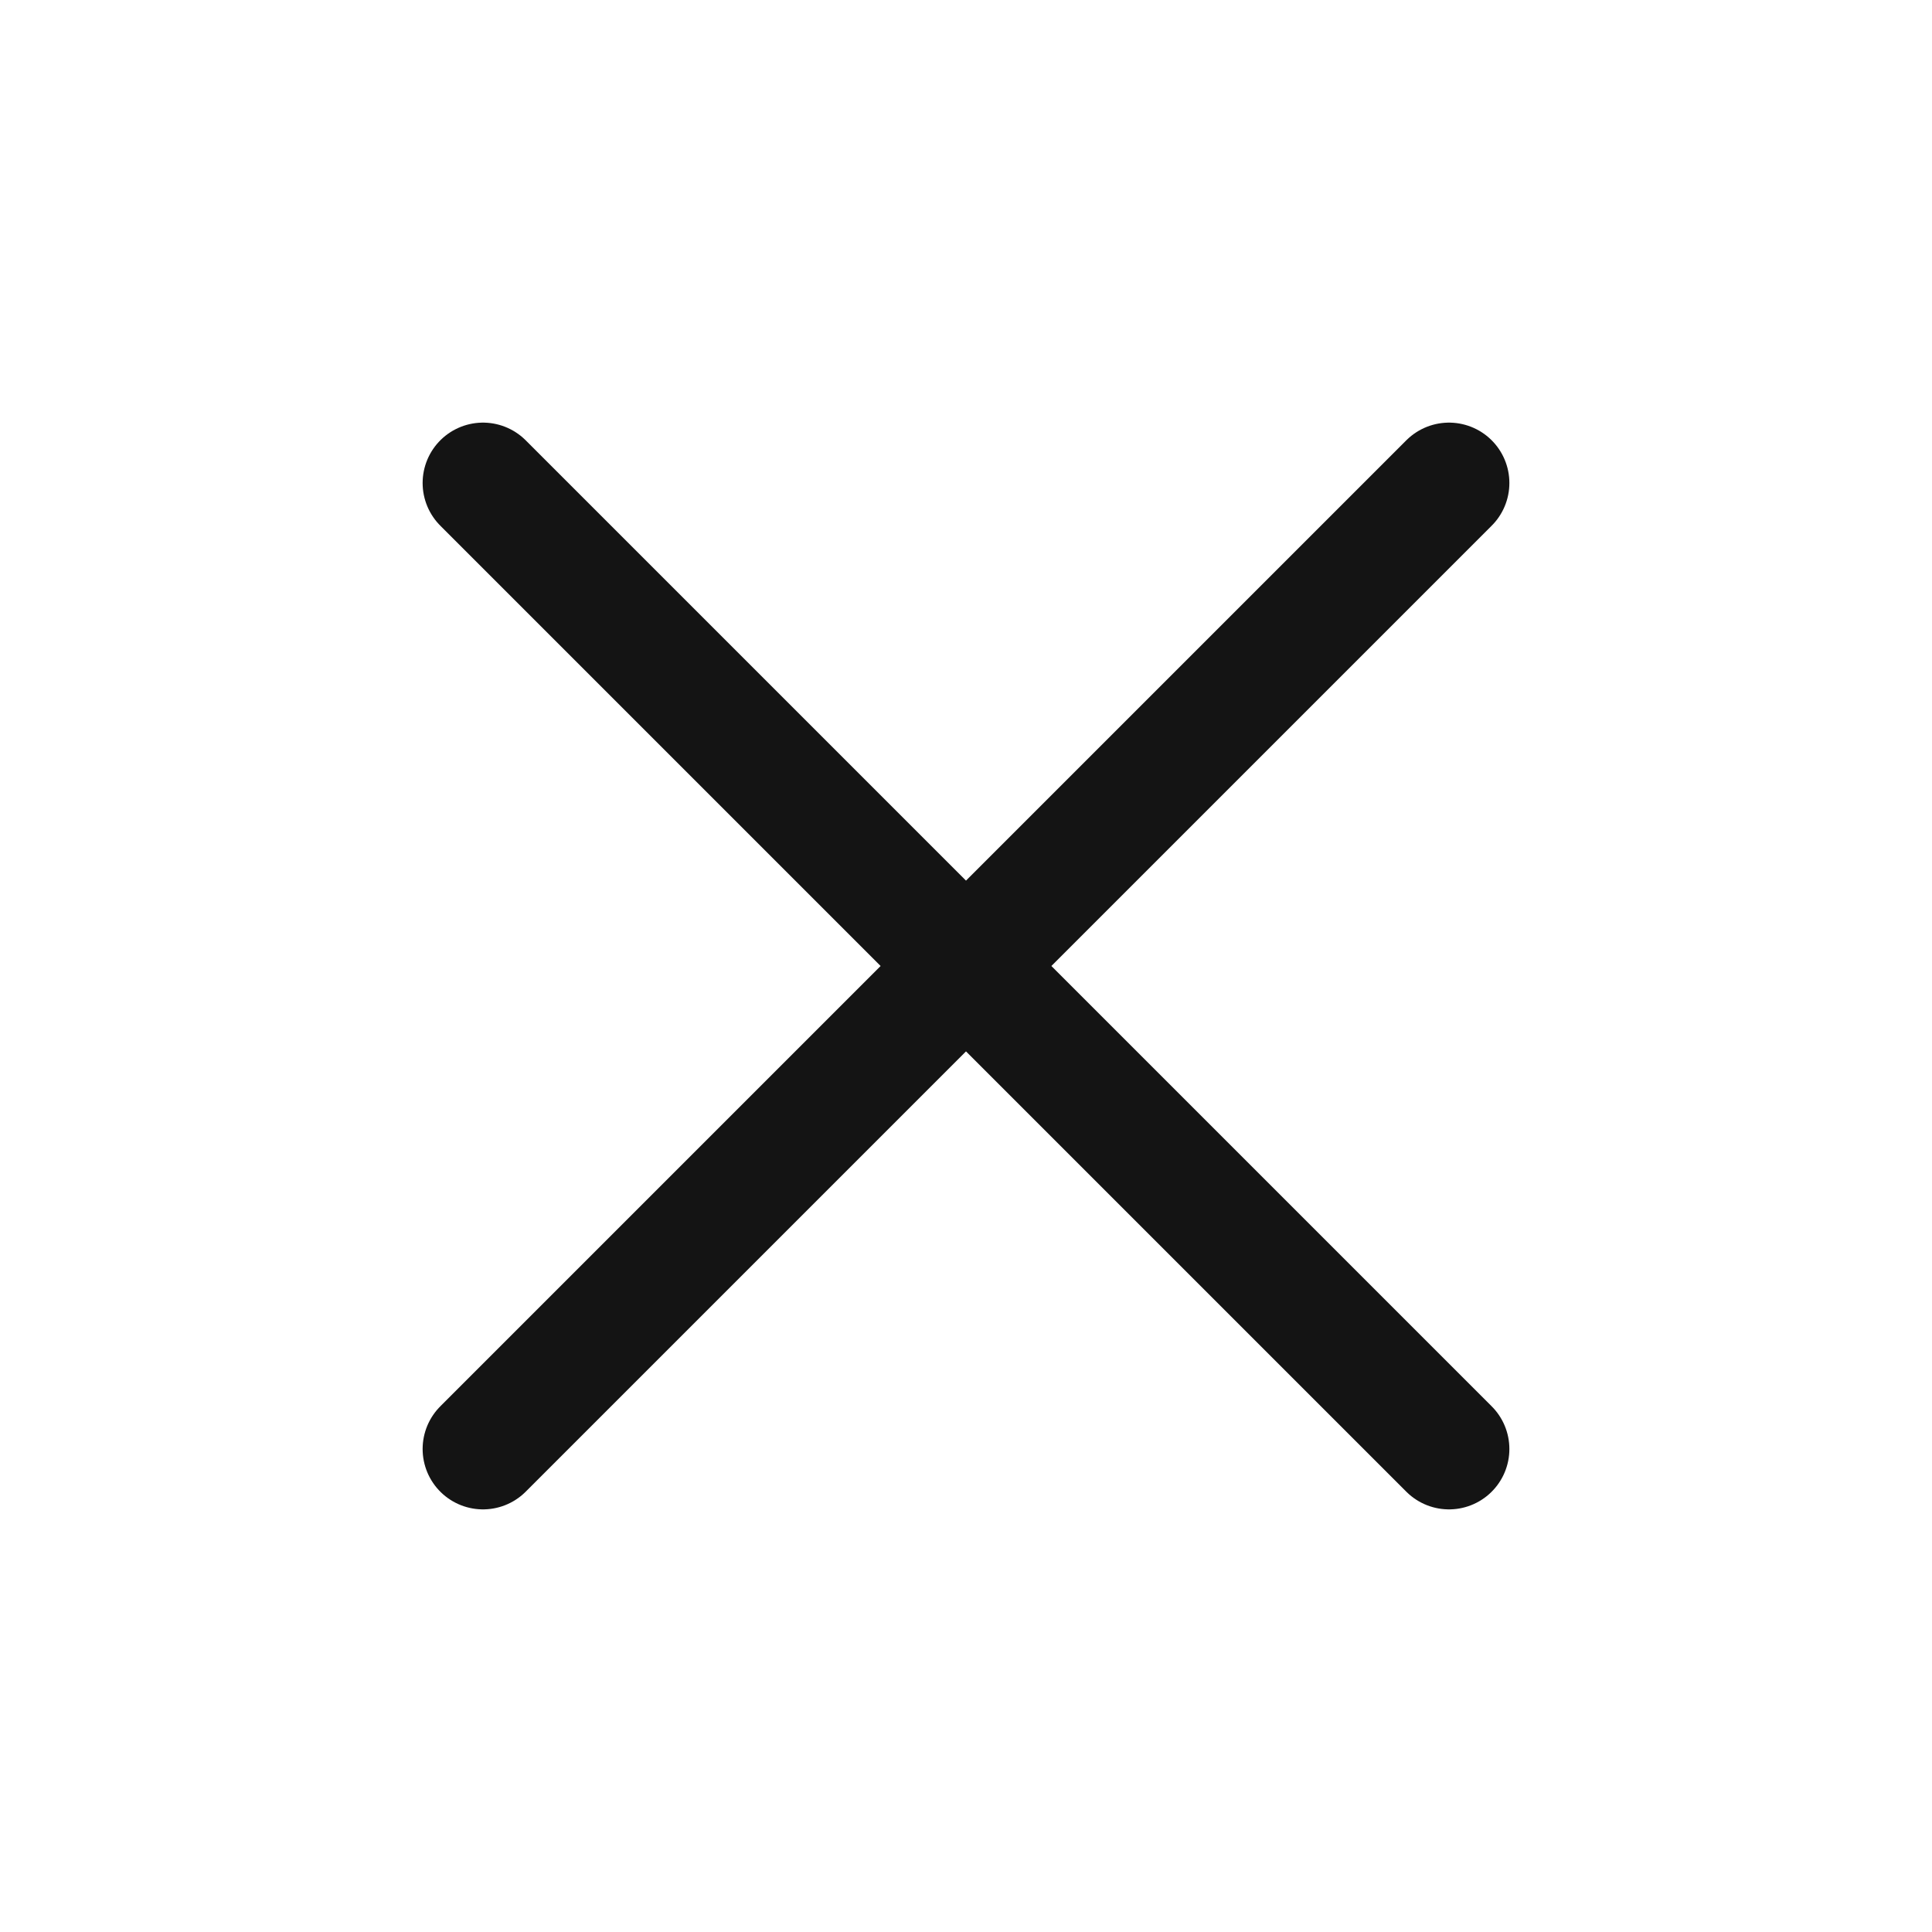
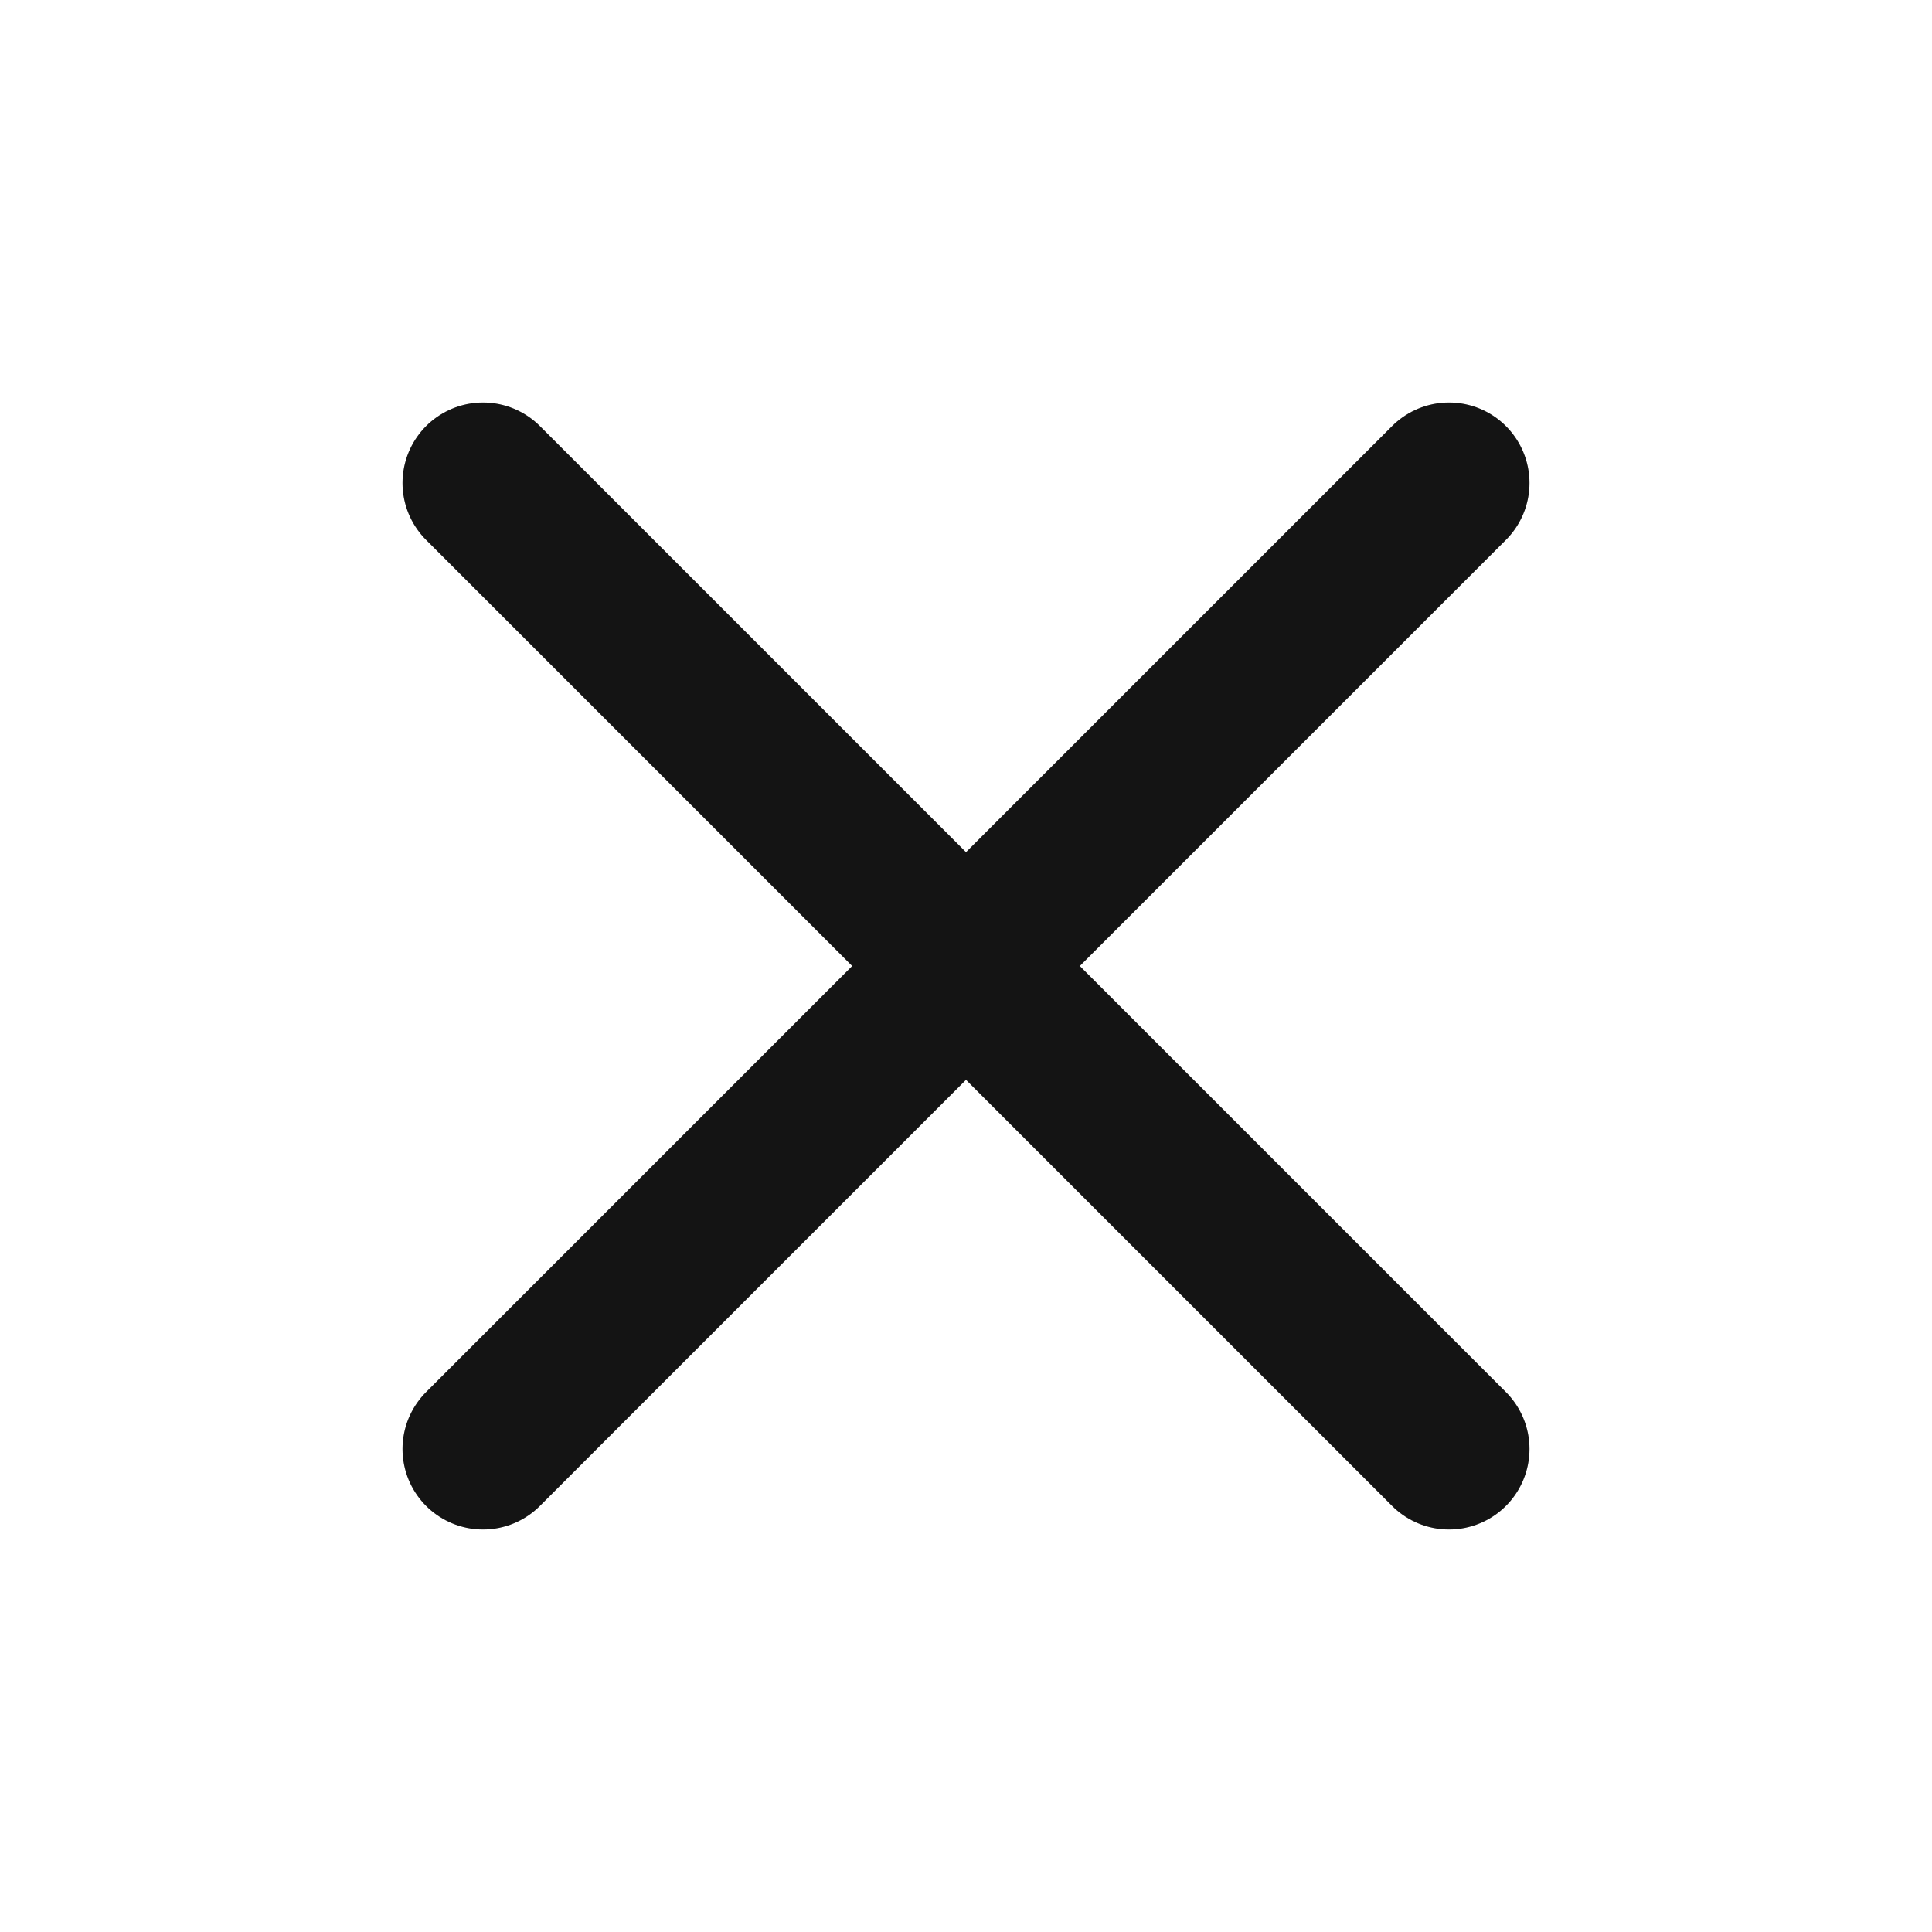
<svg xmlns="http://www.w3.org/2000/svg" viewBox="0 0 24 24">
-   <path d="M6 6 L18 18 M18 6 L6 18" fill="none" stroke="#141414" stroke-width="1.5" stroke-linecap="round" stroke-linejoin="round" />
+   <path d="M6 6 L18 18 M18 6 L6 18" fill="none" stroke="#141414" stroke-width="2.0" stroke-linecap="round" stroke-linejoin="round" />
</svg>
